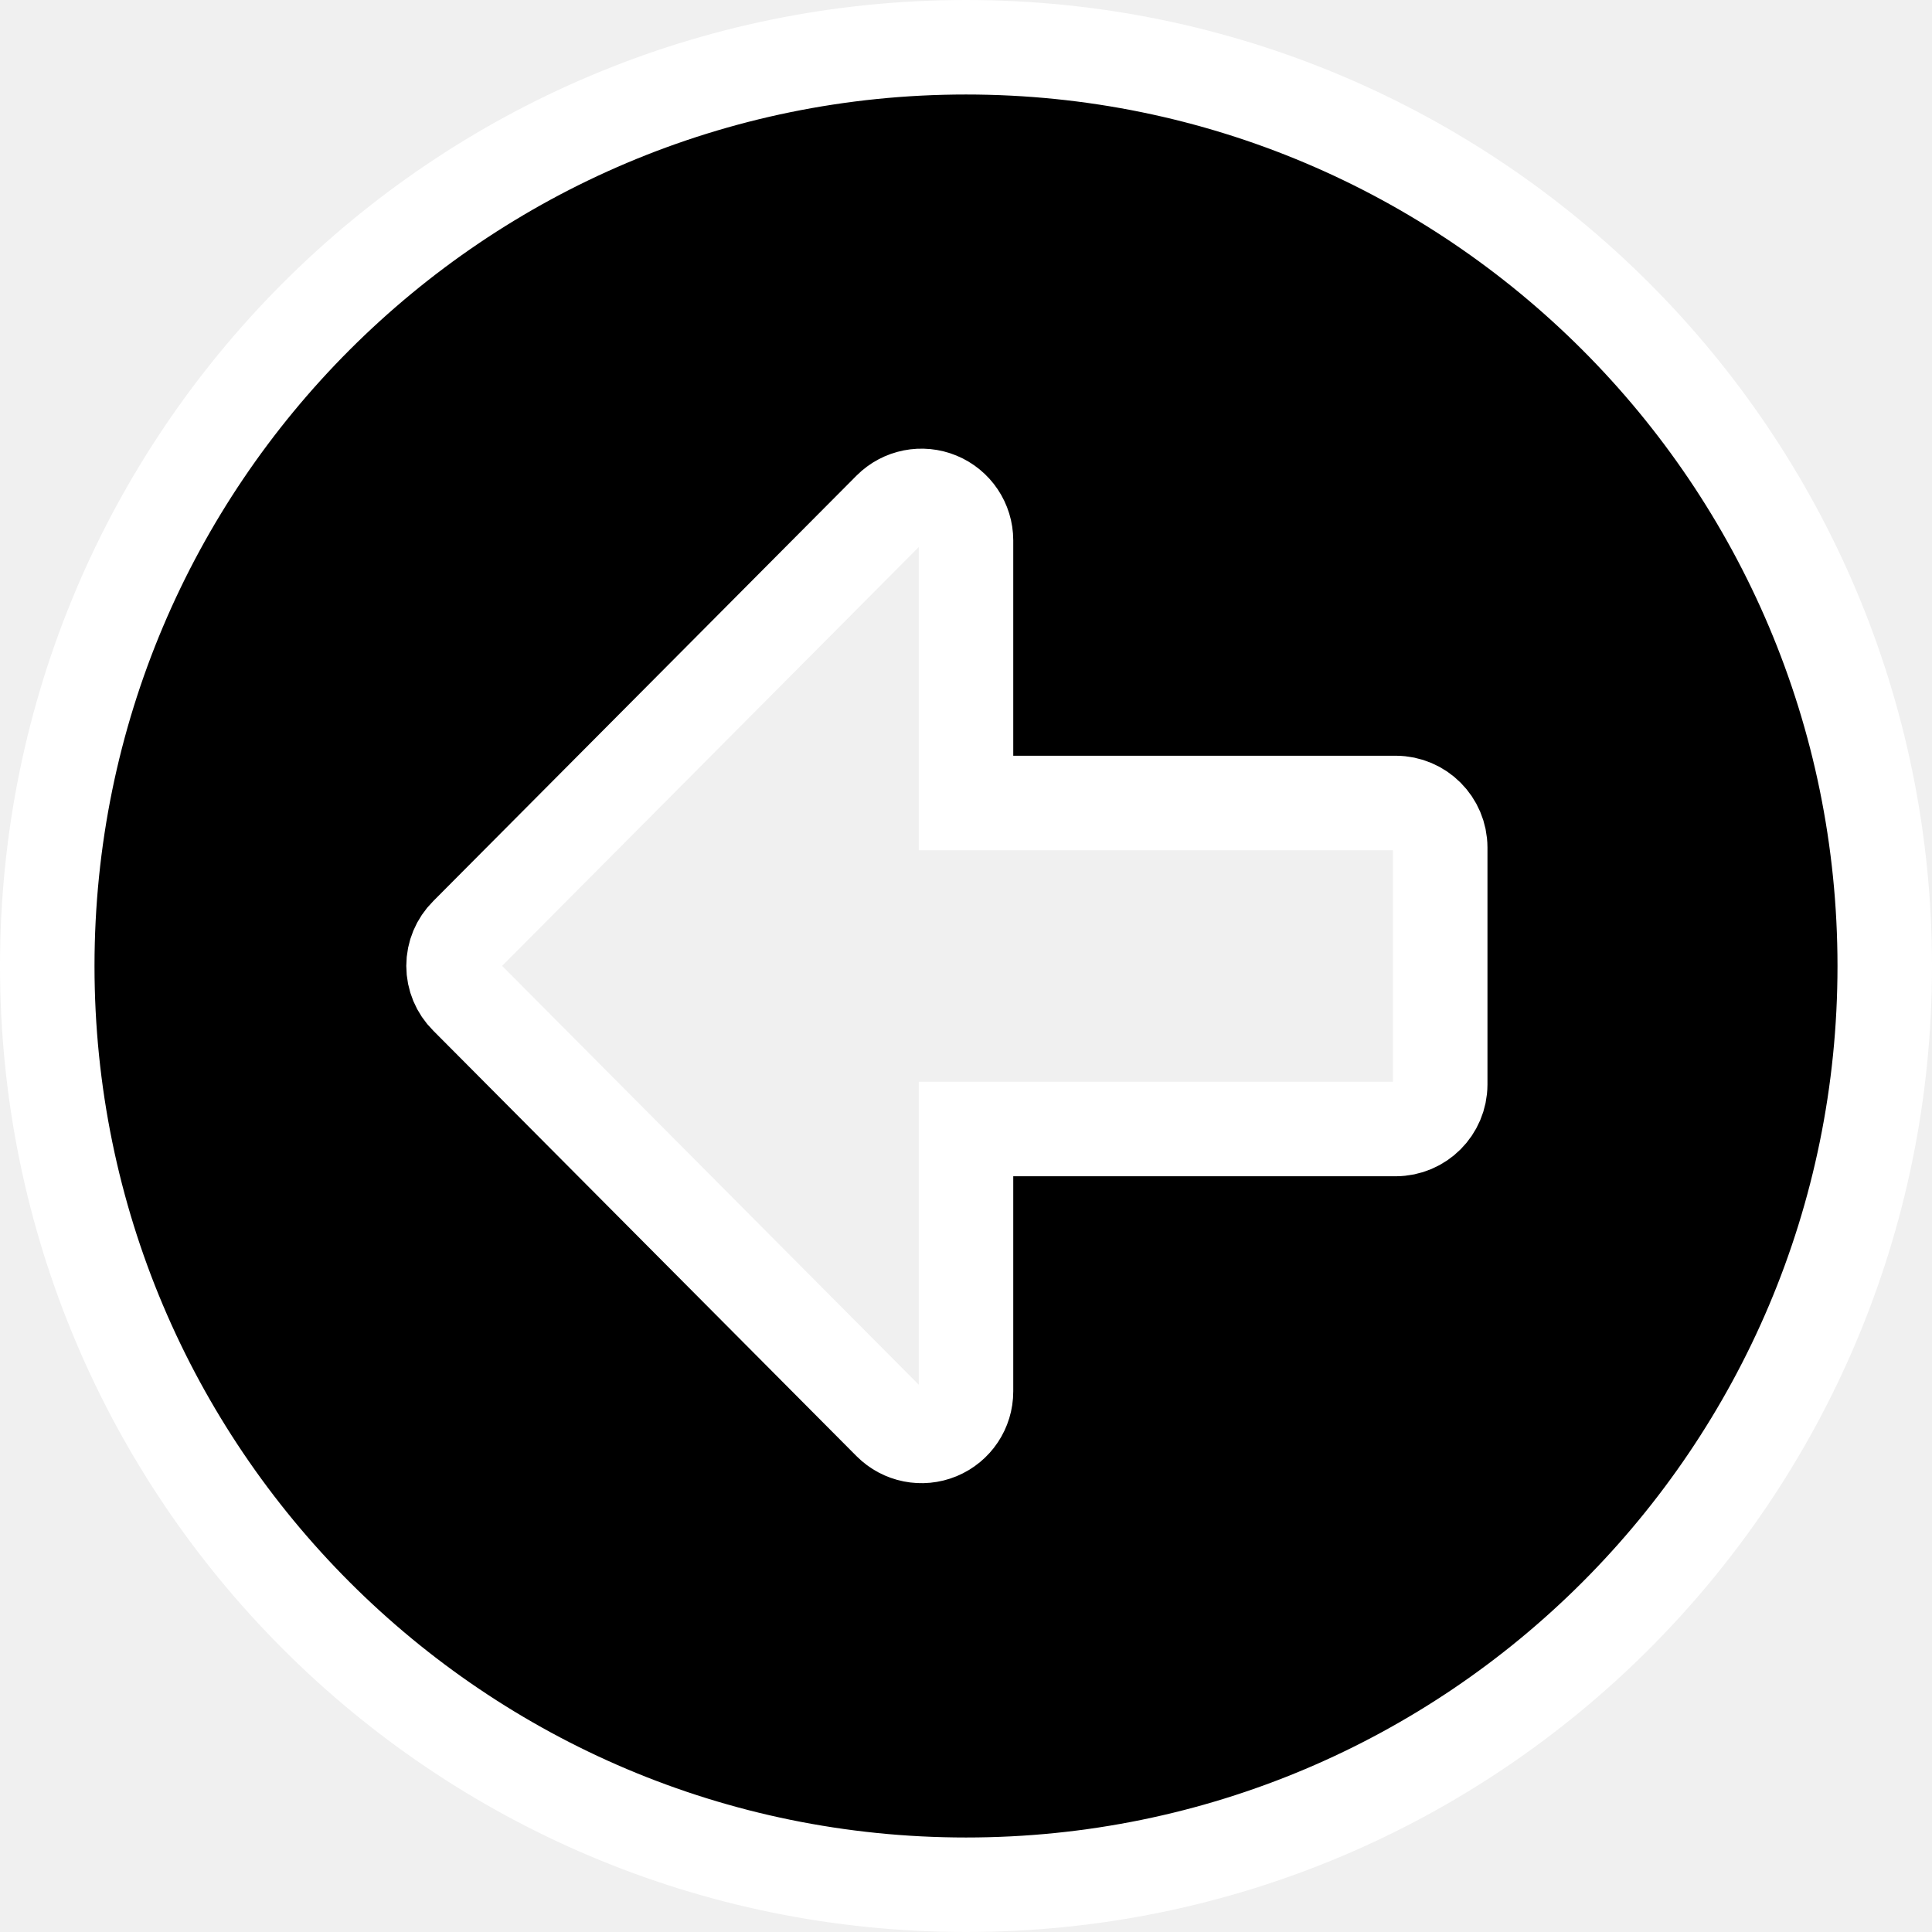
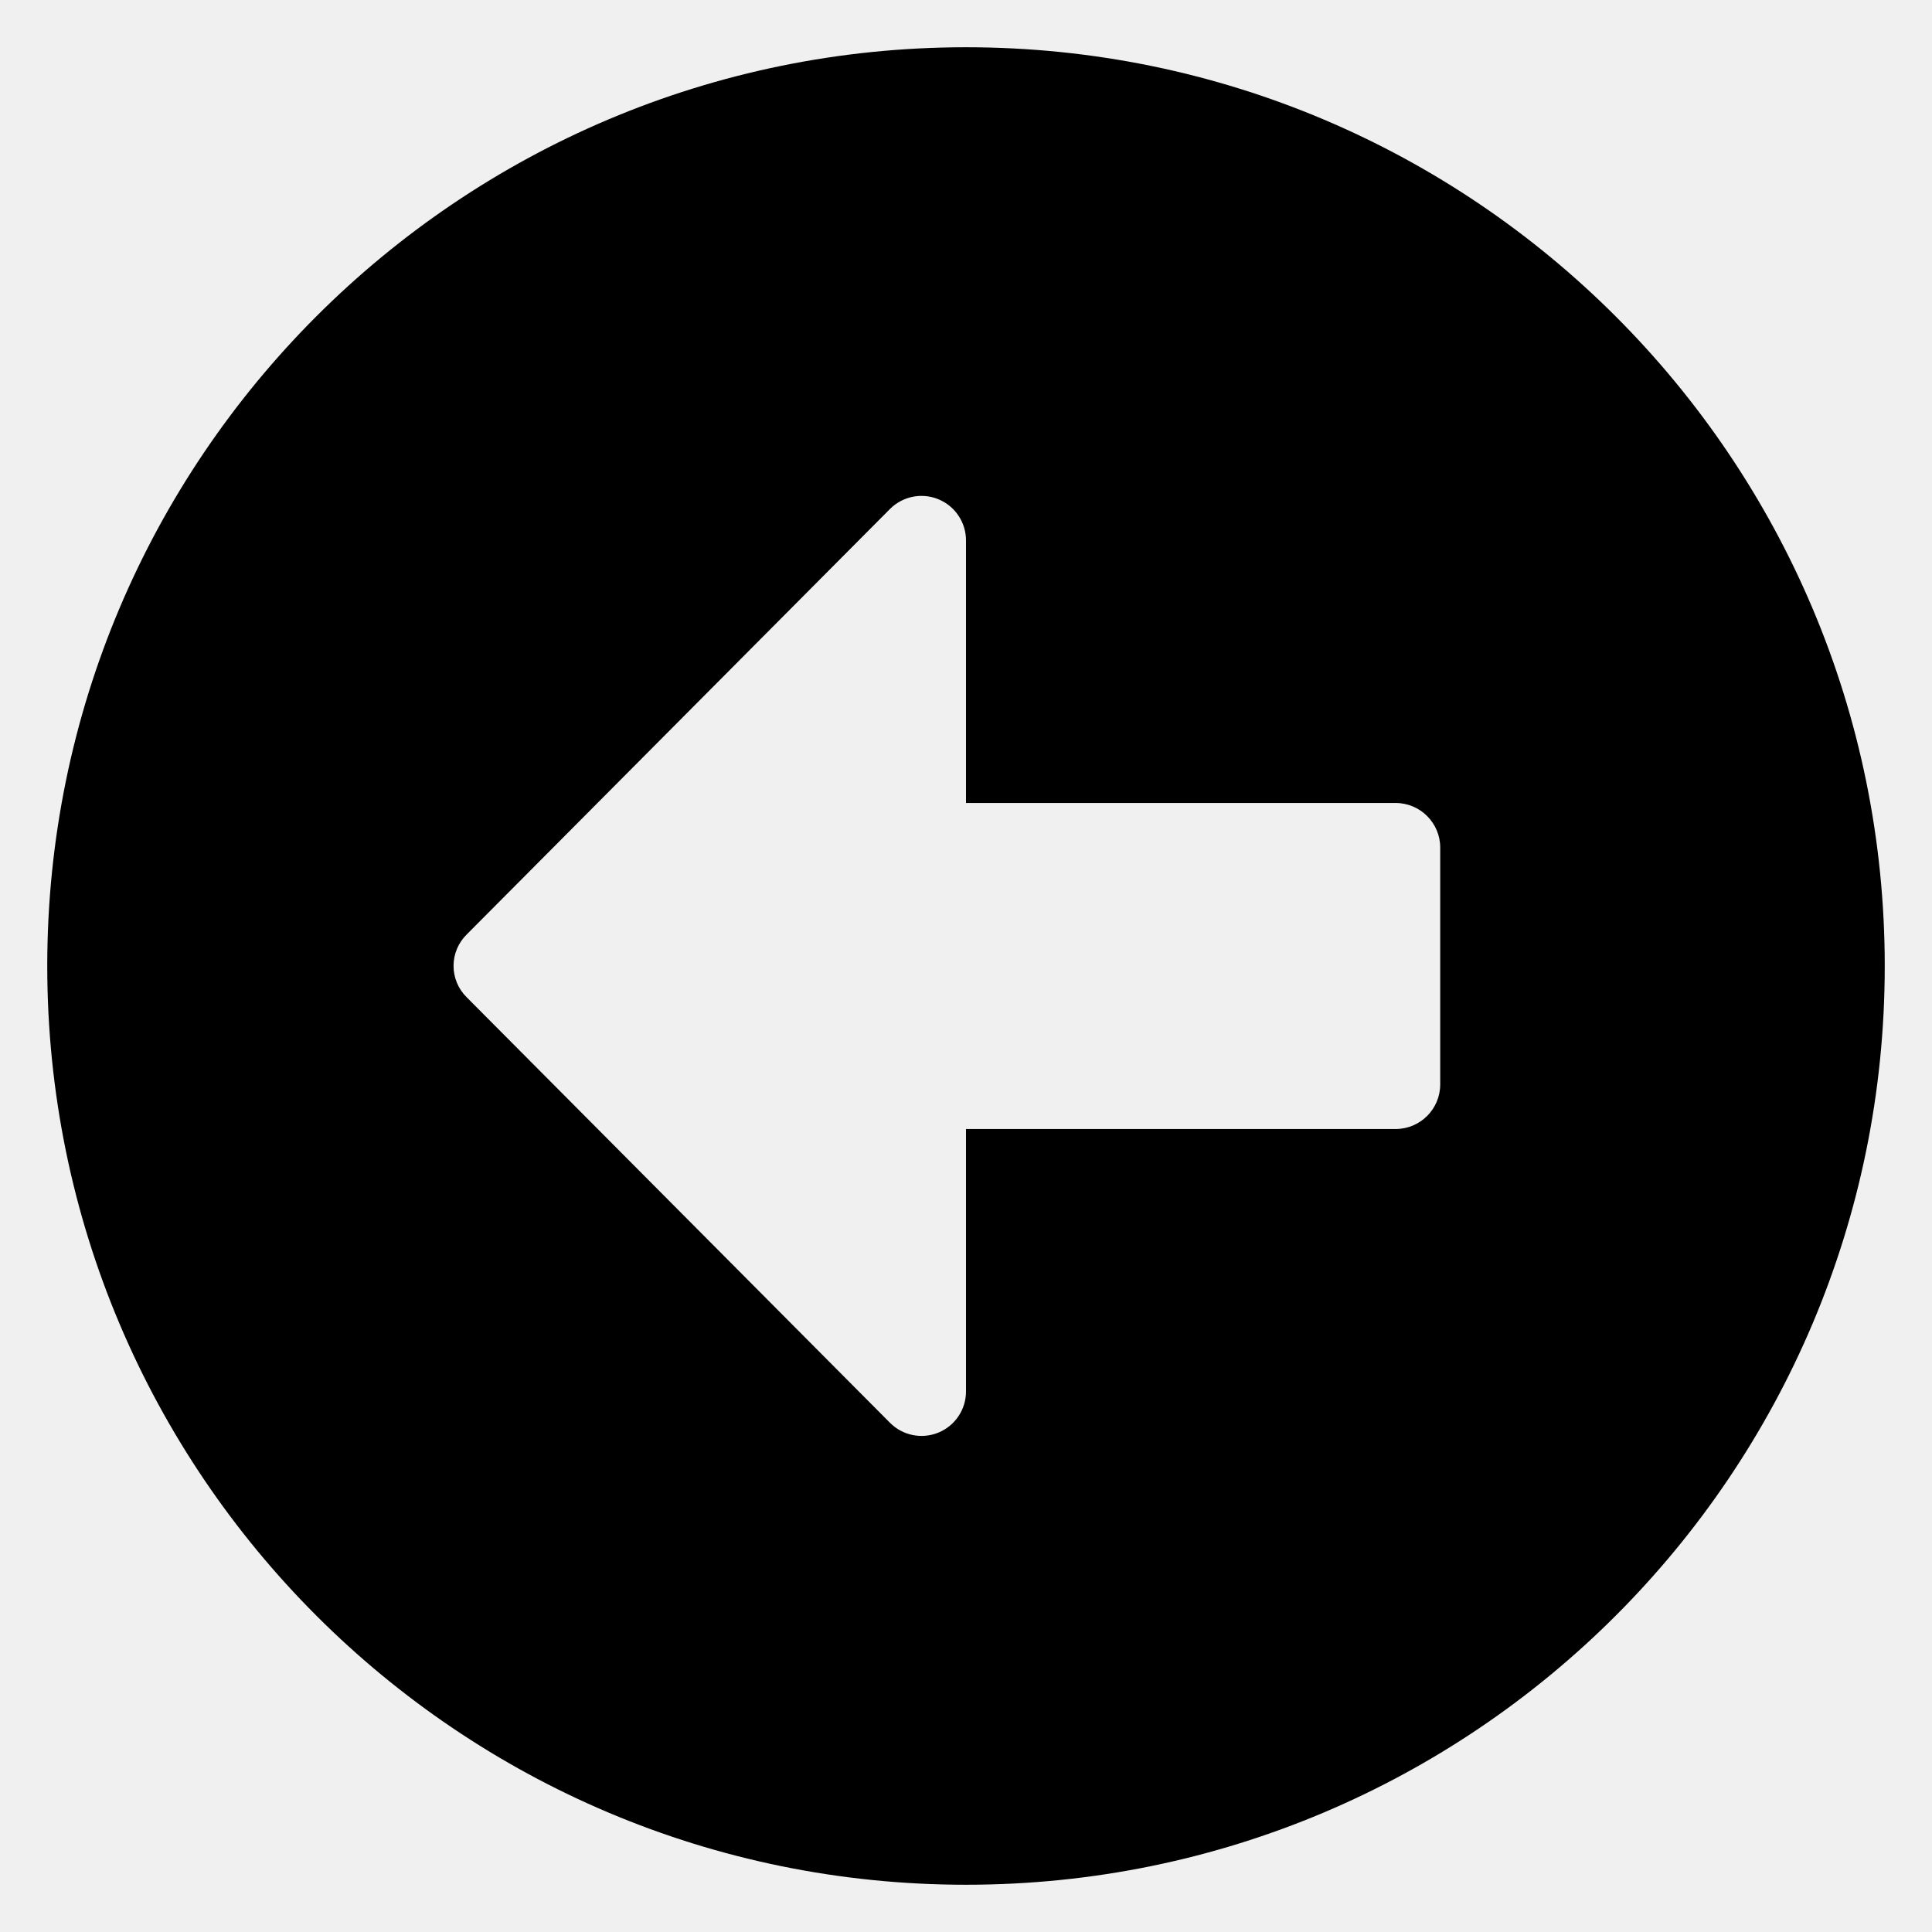
- <svg xmlns="http://www.w3.org/2000/svg" width="40.888" height="40.888" viewBox="0 0 40.888 40.888">
-   <path id="Icon_awesome-arrow-alt-circle-down" data-name="Icon awesome-arrow-alt-circle-down" d="M38.888,19.444A19.444,19.444,0,1,1,19.444,0,19.441,19.441,0,0,1,38.888,19.444ZM15.994,10.349v9.095H10.436a.942.942,0,0,0-.666,1.607l9.009,8.962a.932.932,0,0,0,1.325,0l9.009-8.962a.941.941,0,0,0-.666-1.607H22.894V10.349a.944.944,0,0,0-.941-.941H16.935A.944.944,0,0,0,15.994,10.349Z" transform="translate(39.888 1) rotate(90)" stroke="#fff" stroke-width="2" />
+ <svg xmlns="http://www.w3.org/2000/svg" class="icon_arrow_left icon_svg" width="40.888" height="40.888" viewBox="0 0 40.888 40.888">
+   <path id="Icon_awesome-arrow-alt-circle-down" data-name="Icon awesome-arrow-alt-circle-down" d="M38.888,19.444A19.444,19.444,0,1,1,19.444,0,19.441,19.441,0,0,1,38.888,19.444ZM15.994,10.349v9.095H10.436a.942.942,0,0,0-.666,1.607l9.009,8.962a.932.932,0,0,0,1.325,0l9.009-8.962a.941.941,0,0,0-.666-1.607H22.894V10.349a.944.944,0,0,0-.941-.941H16.935A.944.944,0,0,0,15.994,10.349Z" transform="translate(39.888 1) rotate(90)" stroke-width="2" />
</svg>
